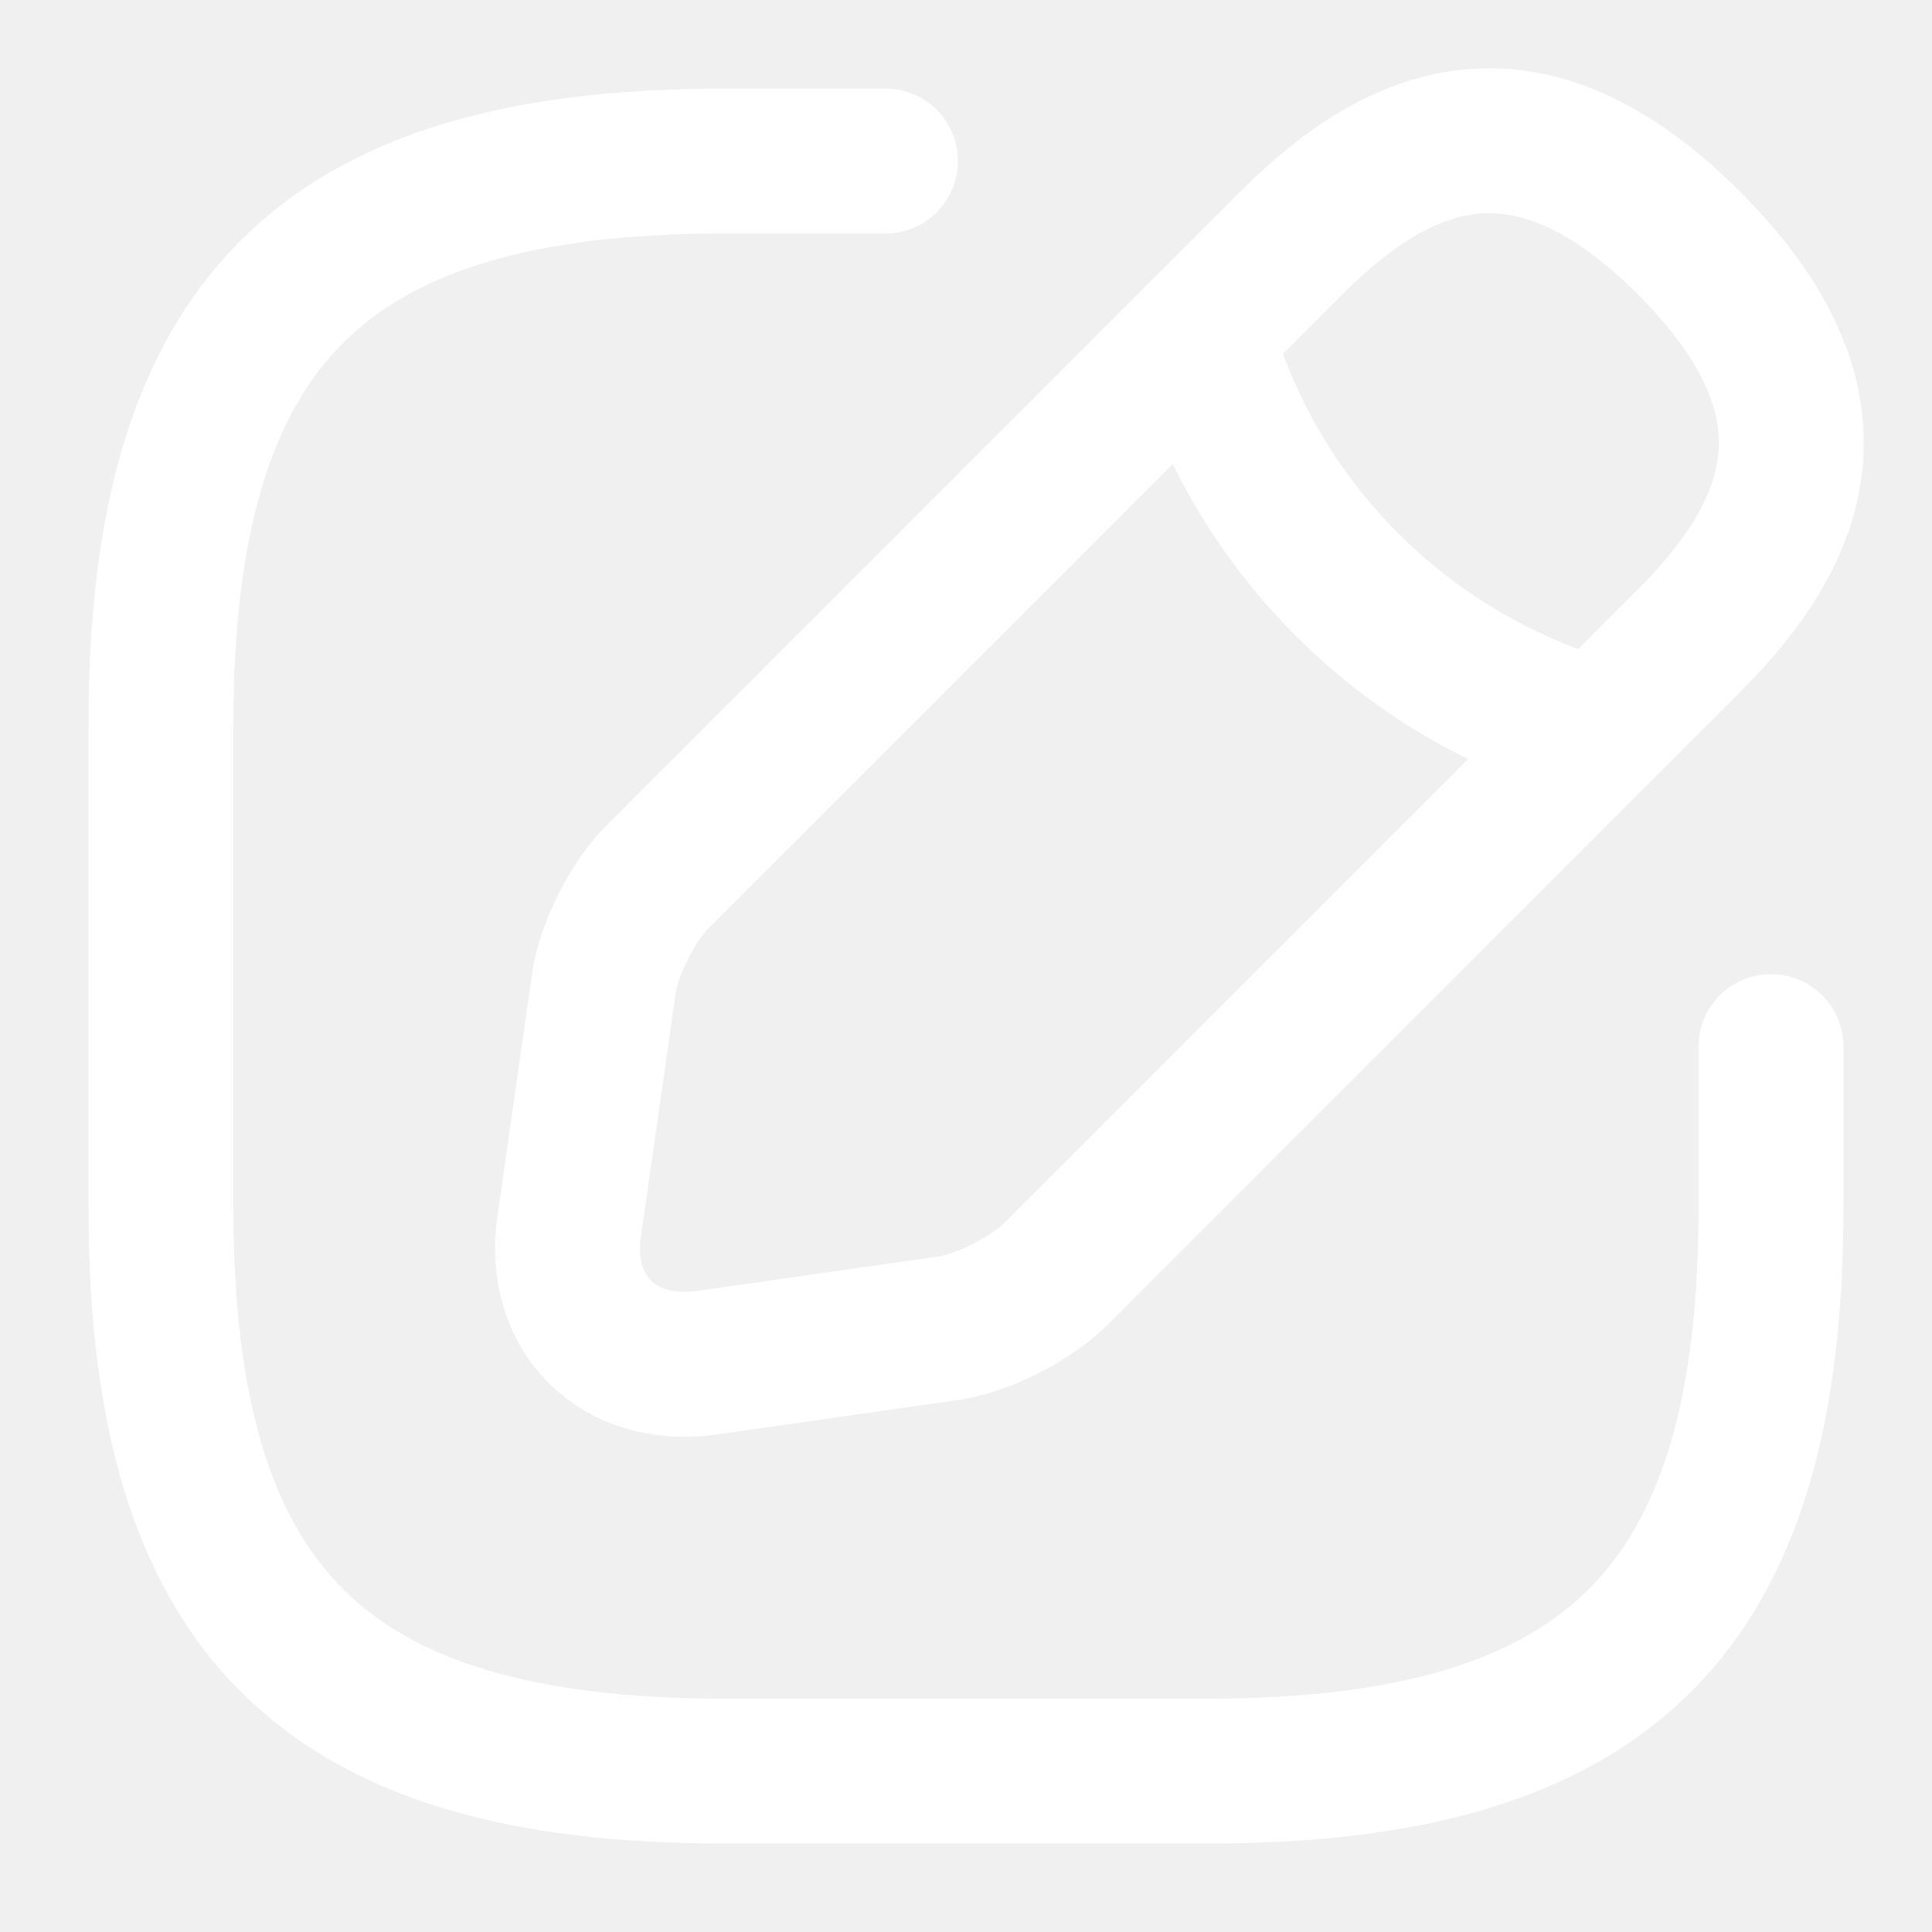
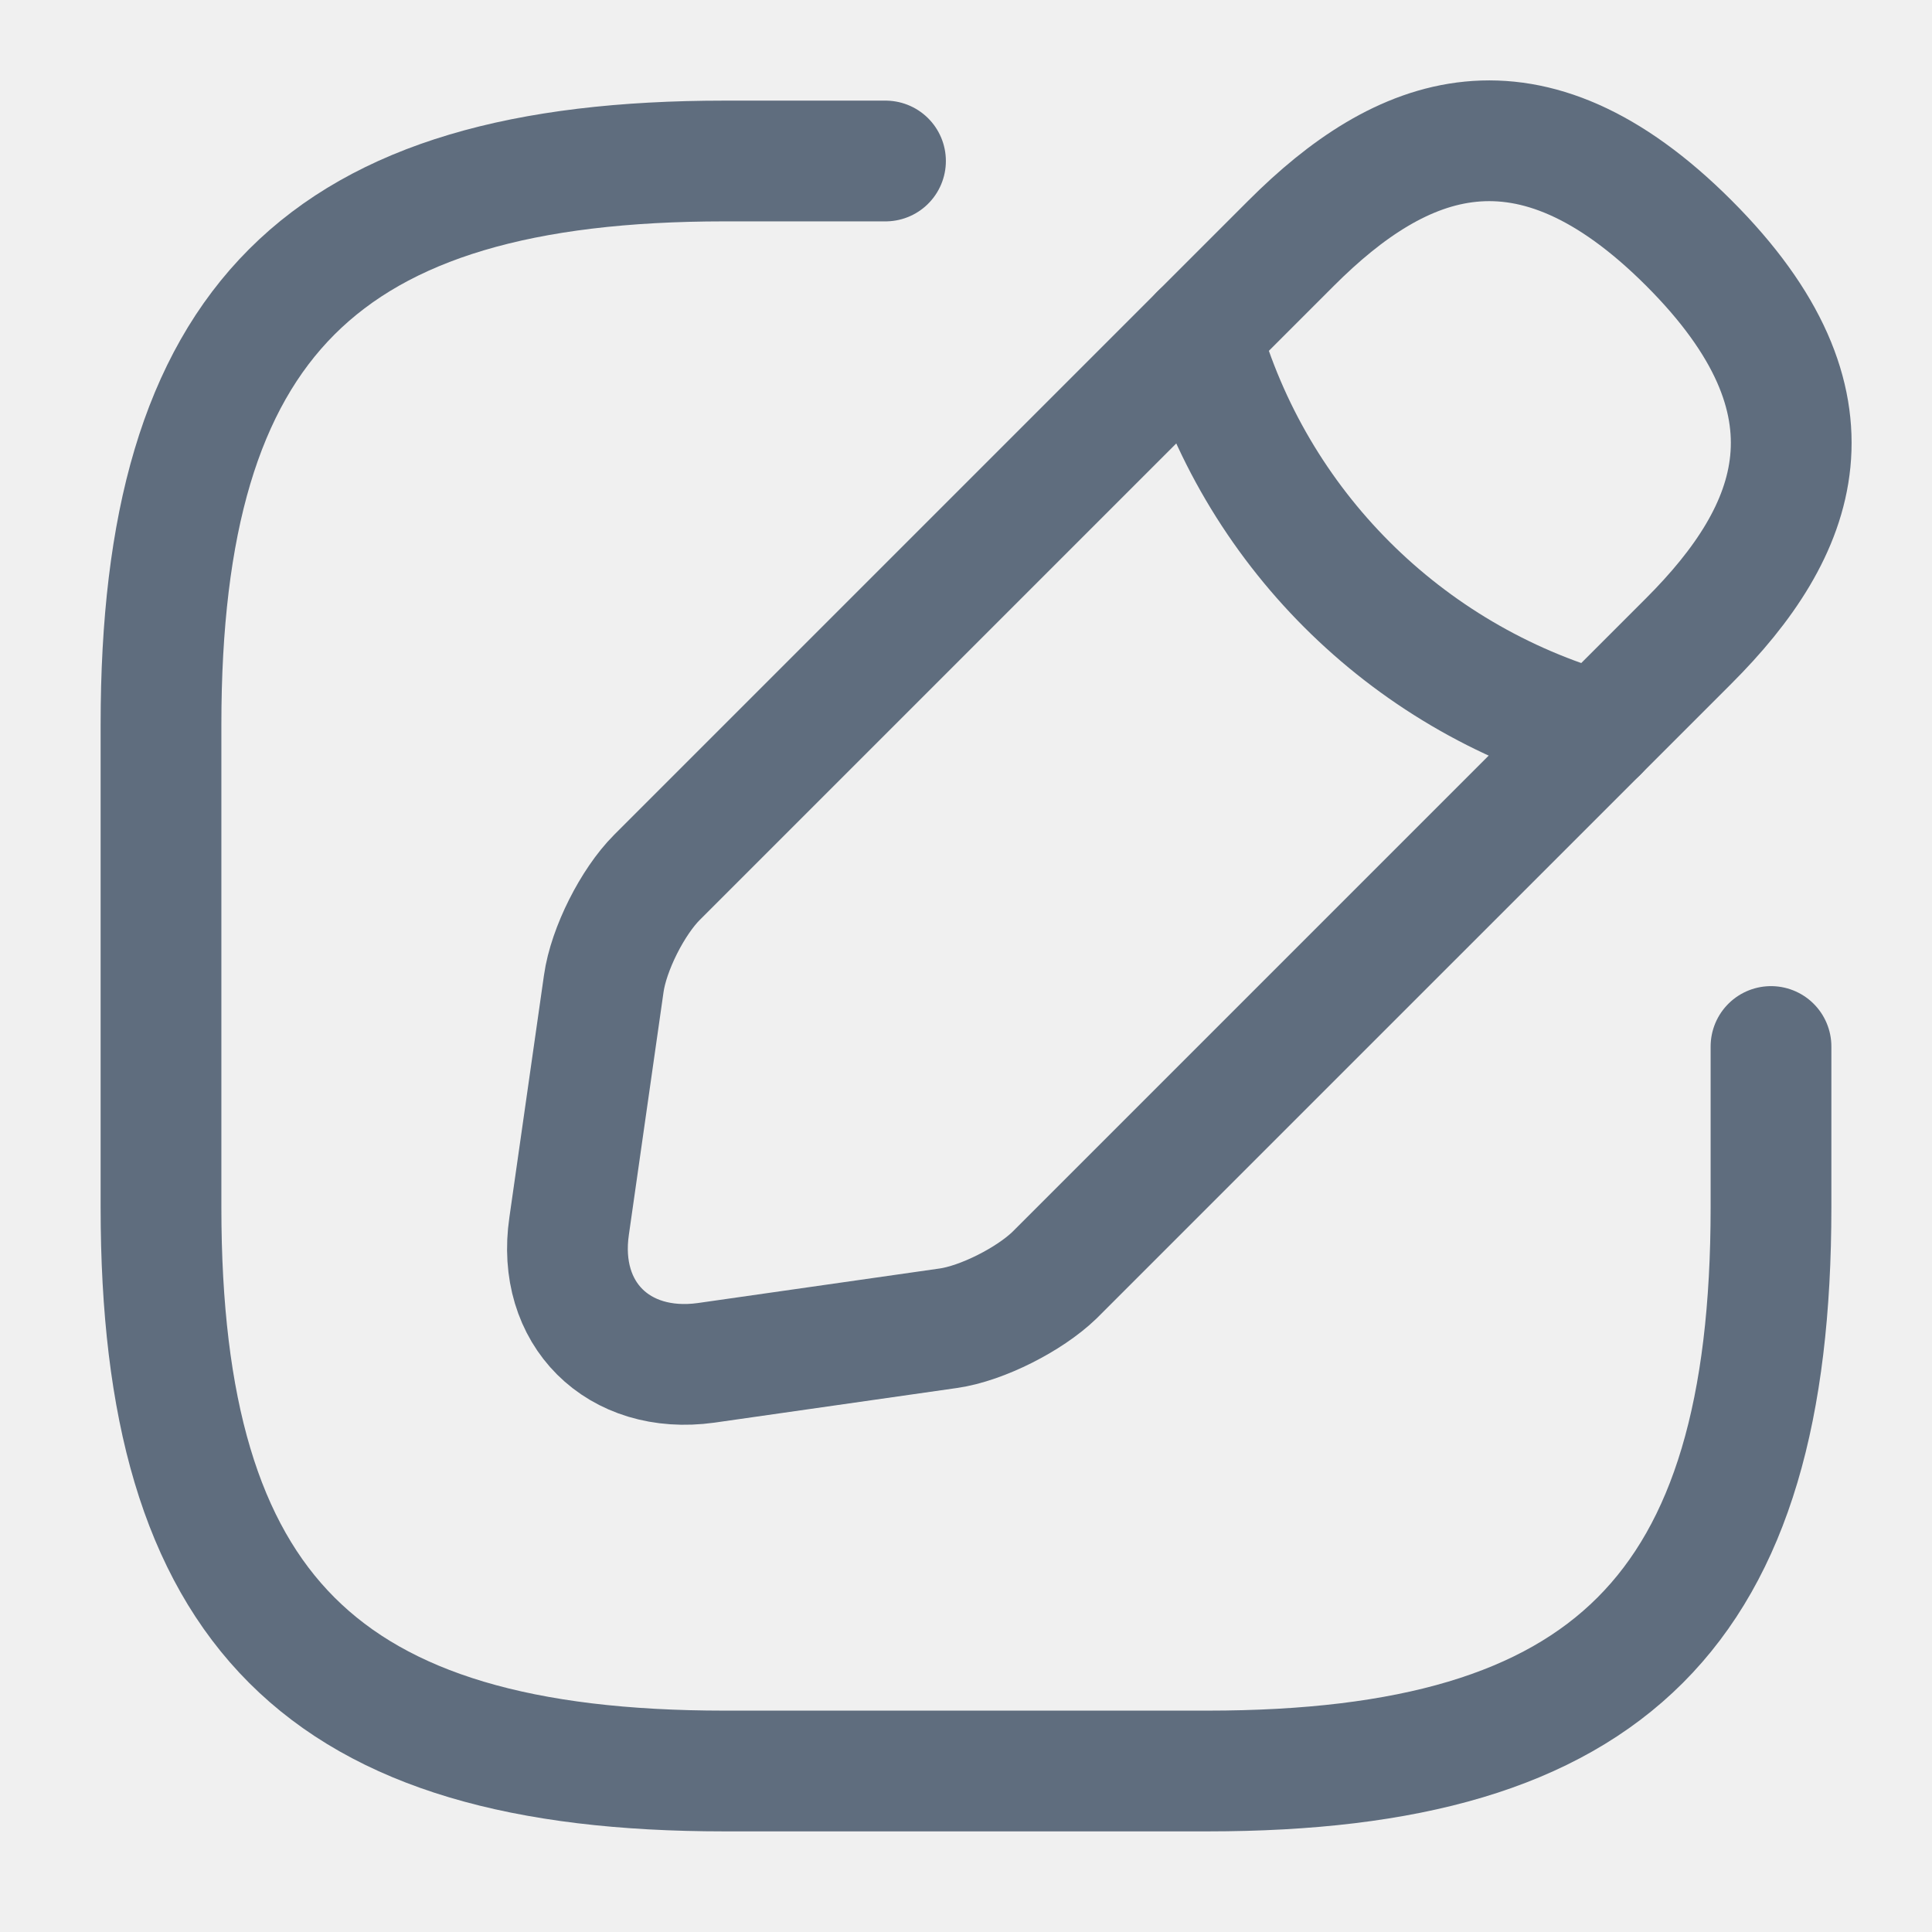
- <svg xmlns="http://www.w3.org/2000/svg" width="20" id="img" height="20" viewBox="0 0 20 20" fill="none">
-   <path d="M9.166 1.667H7.499C3.333 1.667 1.666 3.334 1.666 7.5V12.5C1.666 16.667 3.333 18.334 7.499 18.334H12.499C16.666 18.334 18.333 16.667 18.333 12.5V10.834" stroke="white" stroke-width="1.5" stroke-linecap="round" stroke-linejoin="round" />
-   <path d="M13.367 2.516L6.801 9.083C6.551 9.333 6.301 9.825 6.251 10.183L5.893 12.691C5.759 13.6 6.401 14.233 7.309 14.108L9.818 13.75C10.168 13.7 10.659 13.45 10.918 13.2L17.484 6.633C18.617 5.5 19.151 4.183 17.484 2.516C15.818 0.85 14.501 1.383 13.367 2.516Z" stroke="white" stroke-width="1.5" stroke-miterlimit="10" stroke-linecap="round" stroke-linejoin="round" />
-   <path d="M12.426 3.458C12.984 5.45 14.542 7.008 16.542 7.575" stroke="white" stroke-width="1.5" stroke-miterlimit="10" stroke-linecap="round" stroke-linejoin="round" />
+ <svg xmlns="http://www.w3.org/2000/svg" id="img" viewBox="0 0 24 24" fill="none">
+   <g id="vuesax/linear/edit">
+     <g id="edit">
+       <path id="Vector" d="M11 2H9C4 2 2 4 2 9V15C2 20 4 22 9 22H15C20 22 22 20 22 15V13" stroke="#5F6D7E" stroke-width="1.5" stroke-linecap="round" stroke-linejoin="round" />
+       <path id="Vector_2" d="M16.04 3.02L8.16 10.9C7.86 11.2 7.56 11.79 7.5 12.22L7.07 15.23C6.91 16.32 7.68 17.08 8.77 16.93L11.78 16.5C12.2 16.44 12.79 16.14 13.1 15.84L20.98 7.96C22.34 6.6 22.98 5.02 20.98 3.02C18.98 1.02 17.4 1.66 16.04 3.02Z" stroke="#5F6D7E" stroke-width="1.5" stroke-miterlimit="10" stroke-linecap="round" stroke-linejoin="round" />
+       <path id="Vector_3" d="M14.91 4.15C15.58 6.54 17.45 8.41 19.85 9.09" stroke="#5F6D7E" stroke-width="1.5" stroke-miterlimit="10" stroke-linecap="round" stroke-linejoin="round" />
+     </g>
+   </g>
</svg>
